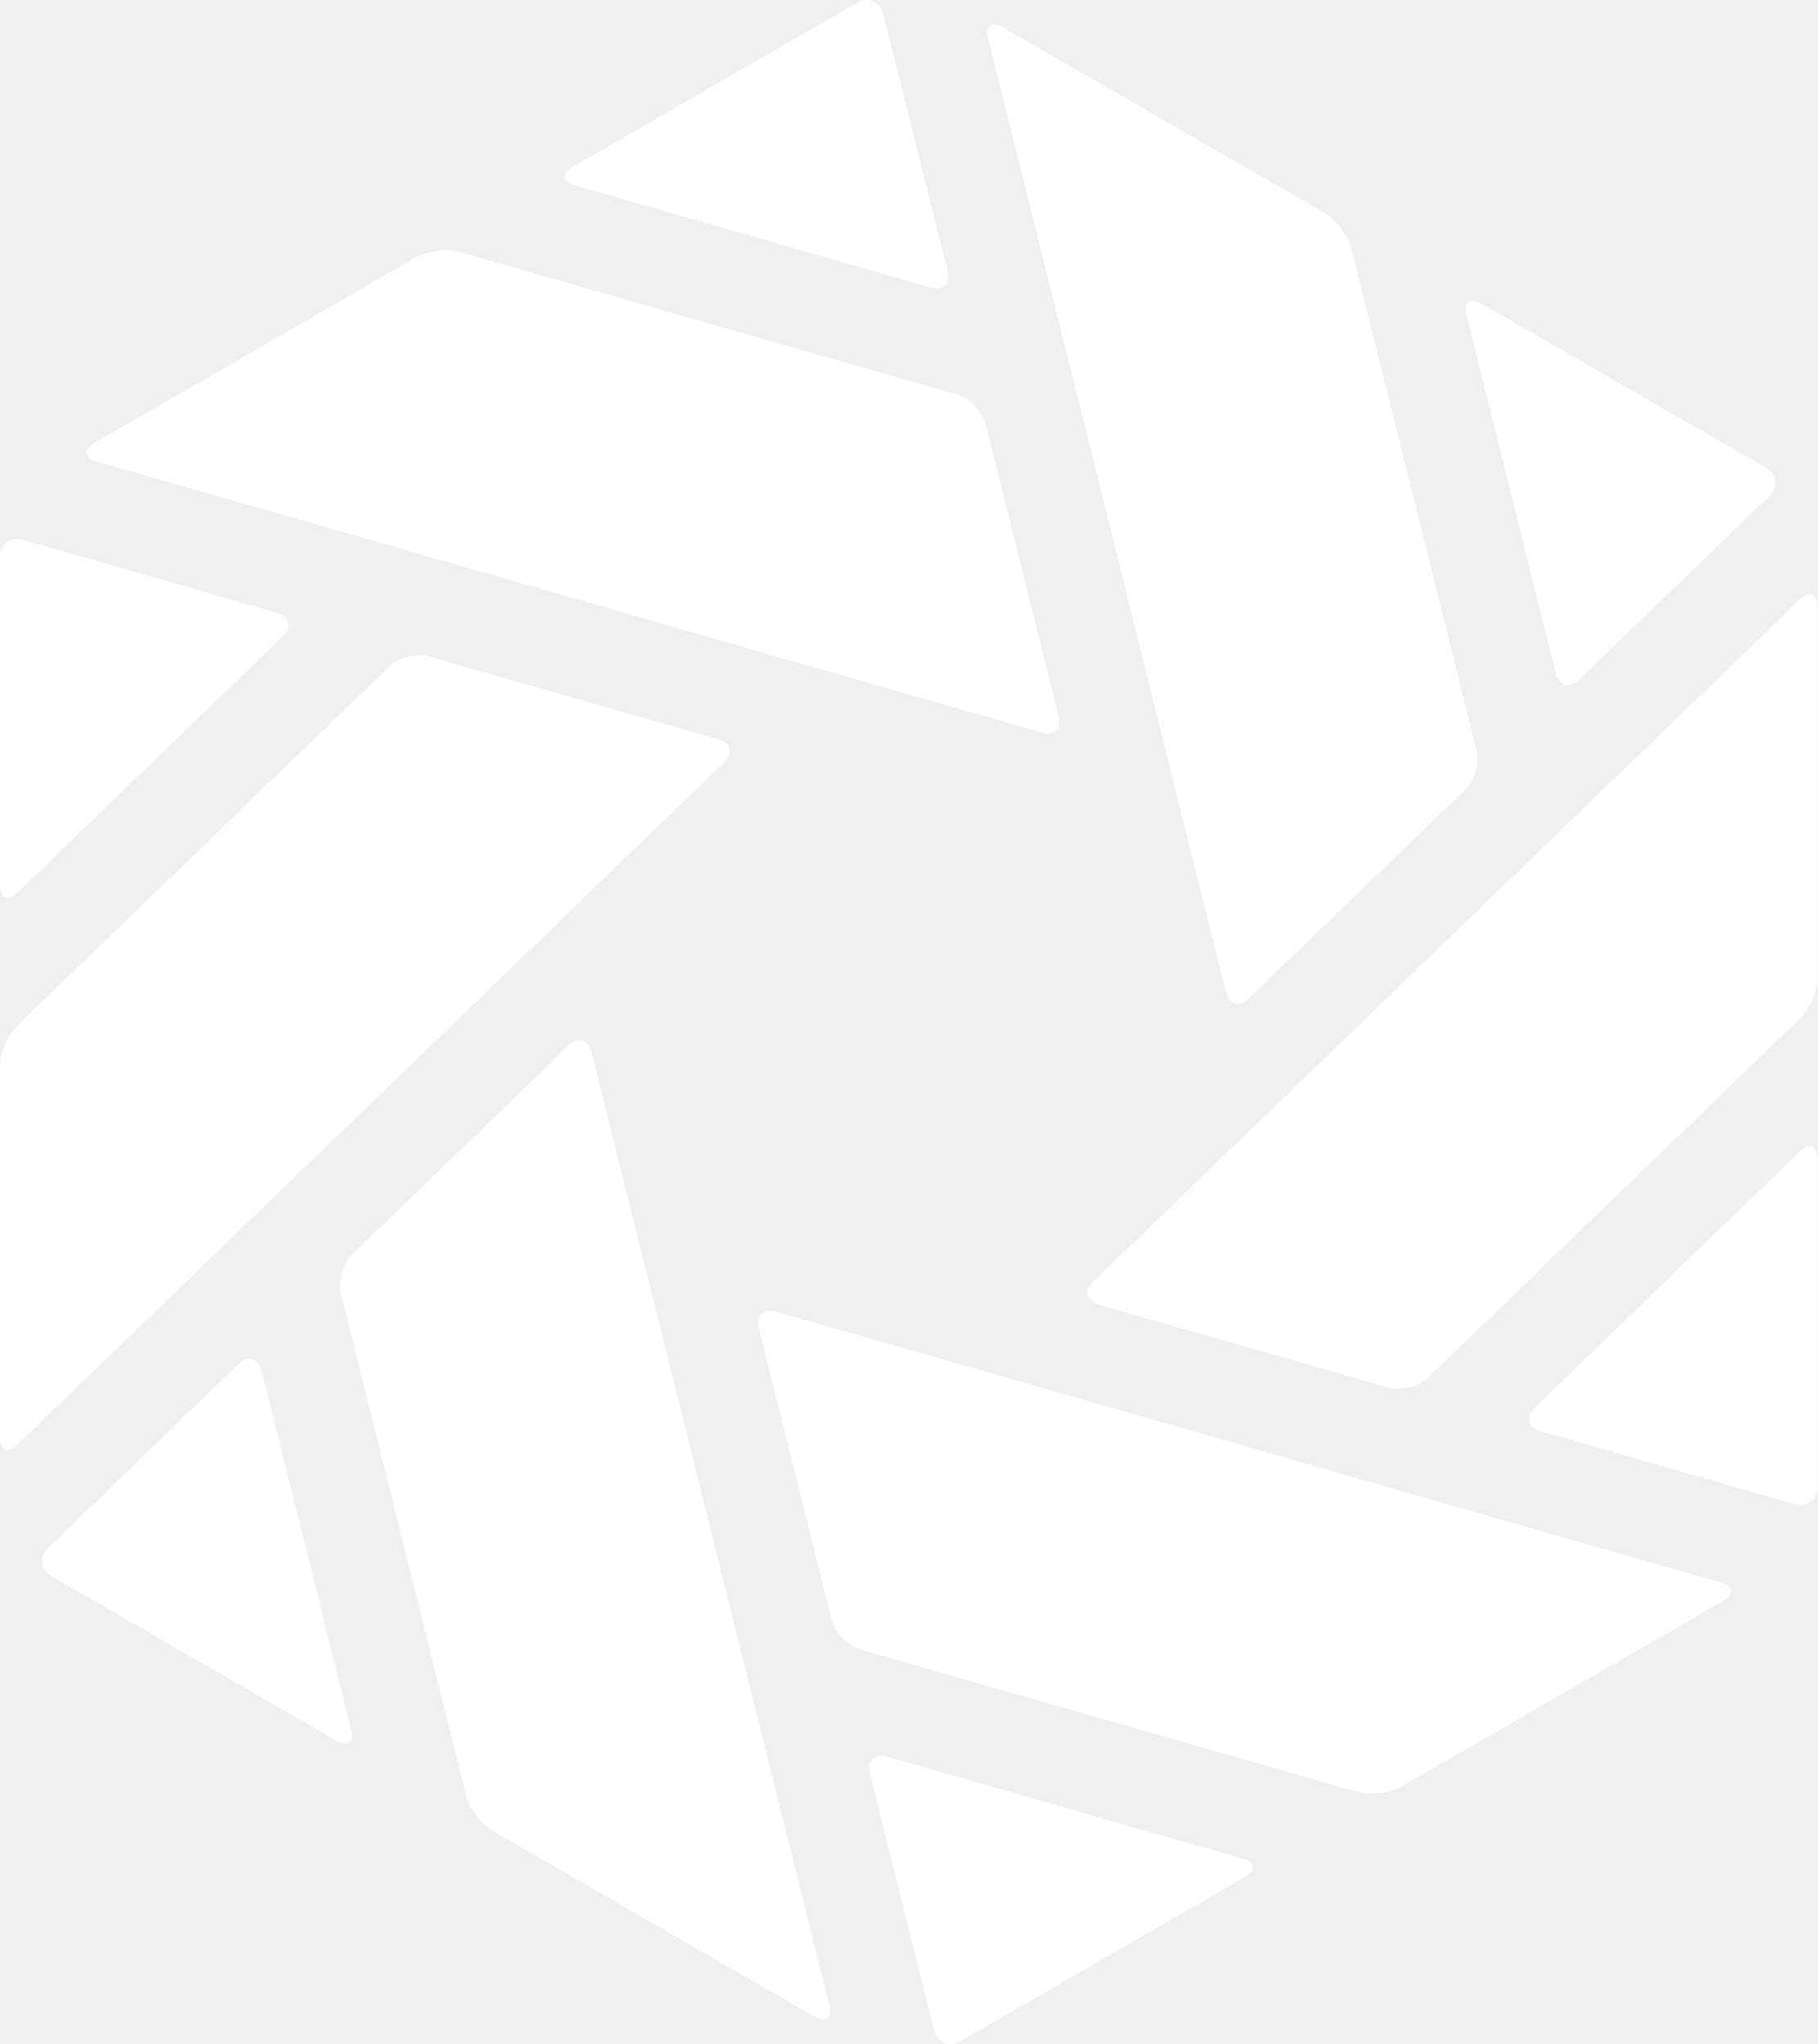
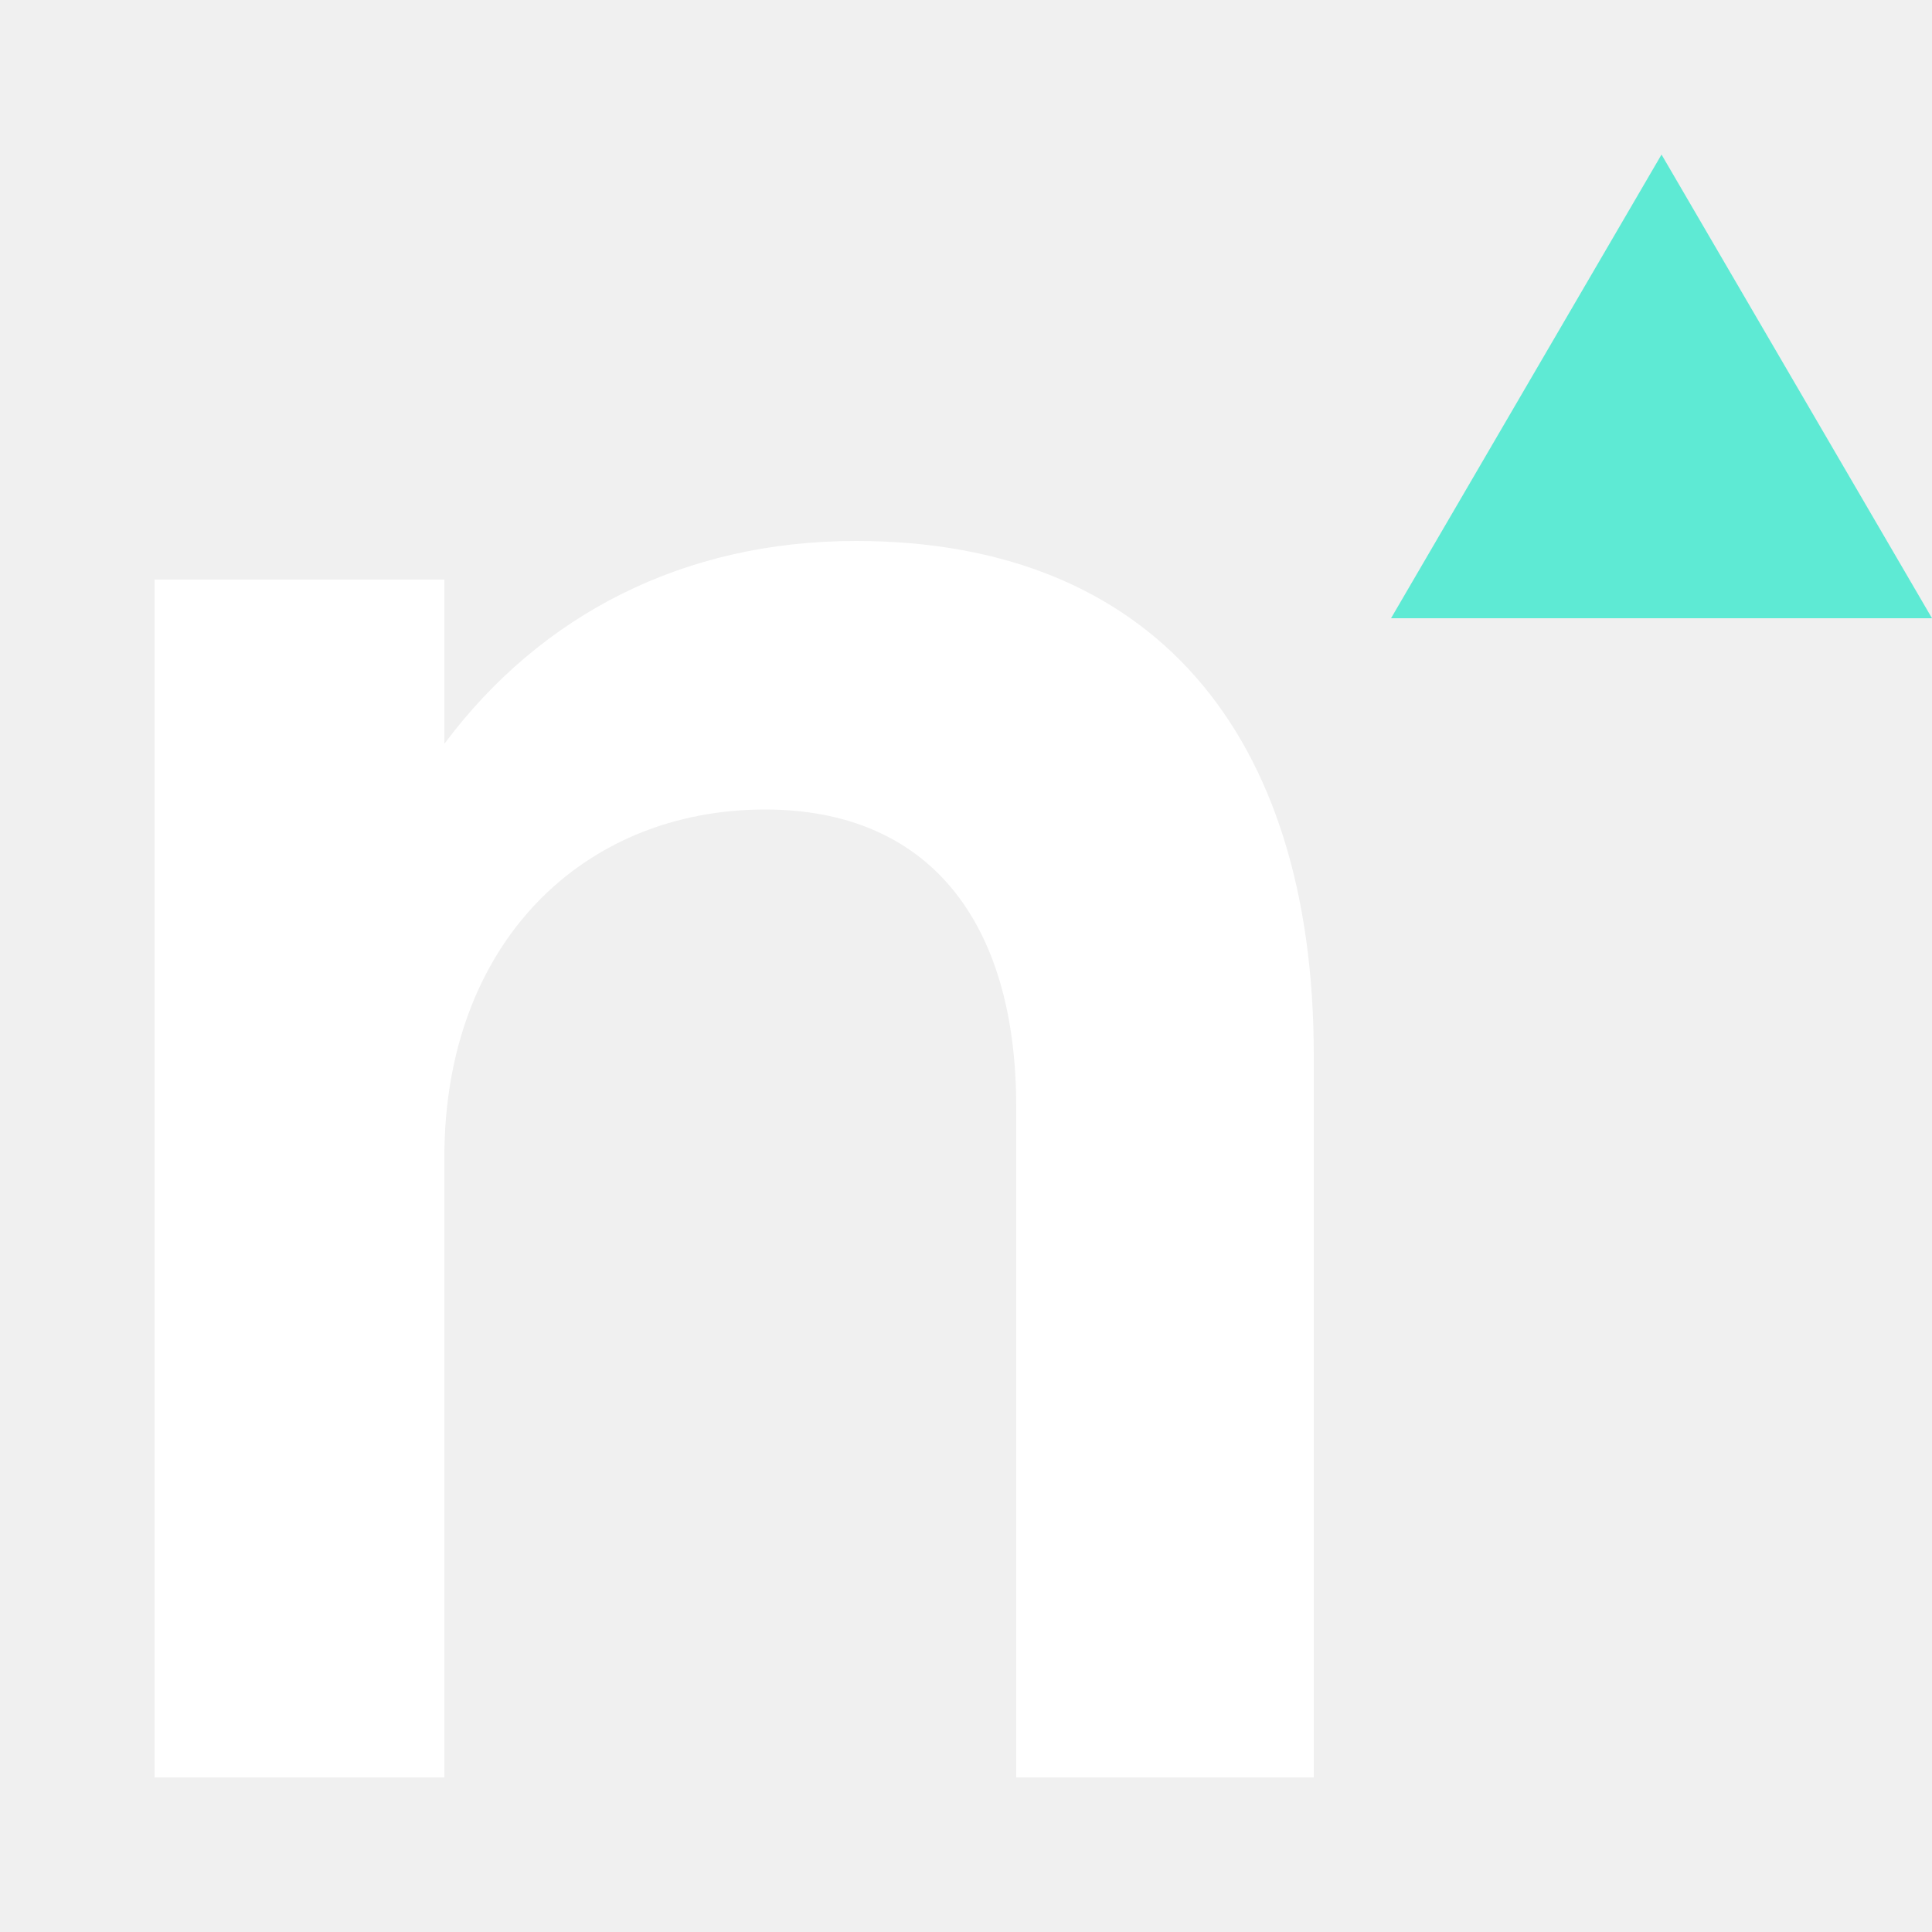
- <svg xmlns="http://www.w3.org/2000/svg" id="Layer_2" data-name="Layer 2" viewBox="0 0 682.1 767.33" fill="#ffffff">
-   <g id="Layer_1-2" data-name="Layer 1">
-     <path fill="#ffffff" d="M662.65,175.53c4.29,2.48,4.88,7.31,1.32,10.75l-71.4,68.95c-3.56,3.44-7.45,2.32-8.65-2.48l-33.55-134.56c-1.2-4.8,1.33-6.71,5.62-4.23l106.66,61.58ZM497.18,80c4.29,2.48,8.77,8.43,9.97,13.23l46.95,188.31c1.2,4.8-.74,11.55-4.3,14.98l-81.07,78.29c-3.56,3.44-7.45,2.32-8.65-2.48L370.87,14.55c-1.2-4.8,1.33-6.71,5.62-4.23l120.69,69.68ZM321.6,1.09c4.29-2.48,8.77-.57,9.97,4.23l24.01,96.3c1.2,4.8-1.72,7.62-6.47,6.25l-133.31-38.23c-4.76-1.36-5.14-4.51-.86-6.98L321.6,1.09ZM156.13,96.62c4.29-2.48,11.69-3.38,16.45-2.02l186.56,53.5c4.76,1.36,9.63,6.41,10.83,11.21l27.27,109.36c1.2,4.8-1.72,7.62-6.47,6.25L36.3,173.28c-4.76-1.36-5.14-4.51-.86-6.98l120.69-69.68ZM0,209.22c0-4.95,3.89-7.88,8.65-6.52l95.41,27.36c4.76,1.36,5.74,5.29,2.18,8.73L6.47,335.13c-3.56,3.44-6.47,2.2-6.47-2.75v-123.16ZM0,400.29c0-4.95,2.91-11.81,6.47-15.25l139.61-134.82c3.56-3.44,10.37-5.14,15.13-3.77l108.34,31.07c4.76,1.36,5.74,5.29,2.18,8.73L6.47,542.4c-3.56,3.44-6.47,2.2-6.47-2.75v-139.36ZM19.45,591.8c-4.29-2.48-4.88-7.31-1.32-10.75l71.39-68.95c3.56-3.44,7.45-2.32,8.65,2.48l33.55,134.56c1.2,4.8-1.33,6.71-5.62,4.23l-106.66-61.58ZM184.92,687.33c-4.29-2.48-8.77-8.43-9.97-13.23l-46.95-188.31c-1.2-4.8.74-11.55,4.3-14.98l81.08-78.29c3.56-3.44,7.45-2.32,8.65,2.48l89.21,357.79c1.2,4.8-1.33,6.71-5.62,4.23l-120.69-69.68ZM360.5,766.25c-4.29,2.48-8.77.57-9.97-4.23l-24.01-96.3c-1.2-4.8,1.72-7.62,6.47-6.25l133.31,38.23c4.76,1.36,5.14,4.51.86,6.98l-106.66,61.58ZM525.97,670.72c-4.29,2.48-11.69,3.38-16.45,2.02l-186.56-53.5c-4.76-1.36-9.63-6.41-10.83-11.21l-27.27-109.36c-1.2-4.8,1.72-7.62,6.47-6.25l354.46,101.64c4.76,1.36,5.14,4.51.86,6.98l-120.69,69.68ZM682.1,558.11c0,4.95-3.89,7.88-8.65,6.52l-95.41-27.36c-4.76-1.36-5.74-5.29-2.18-8.73l99.76-96.34c3.56-3.44,6.47-2.2,6.47,2.75v123.16ZM682.1,367.05c0,4.95-2.91,11.81-6.47,15.25l-139.61,134.82c-3.56,3.44-10.37,5.14-15.13,3.77l-108.34-31.07c-4.76-1.36-5.74-5.29-2.18-8.73l265.25-256.15c3.56-3.44,6.47-2.2,6.47,2.75v139.36Z" />
-   </g>
+ <svg xmlns="http://www.w3.org/2000/svg" viewBox="0 0 100 100" fill="#ffffff">
+   <path fill="#ffffff" d="M8 30h15v8.5C28 31.8 35.4 28 44.3 28 59.6 28 68 37.9 68 54.6V92H52.6V57.3c0-9.7-4.6-15.4-13-15.4-9.4 0-16.6 6.9-16.6 18V92H8Z" />
+   <path fill="#5eead4" d="M86 8l14 24H72Z" />
</svg>
